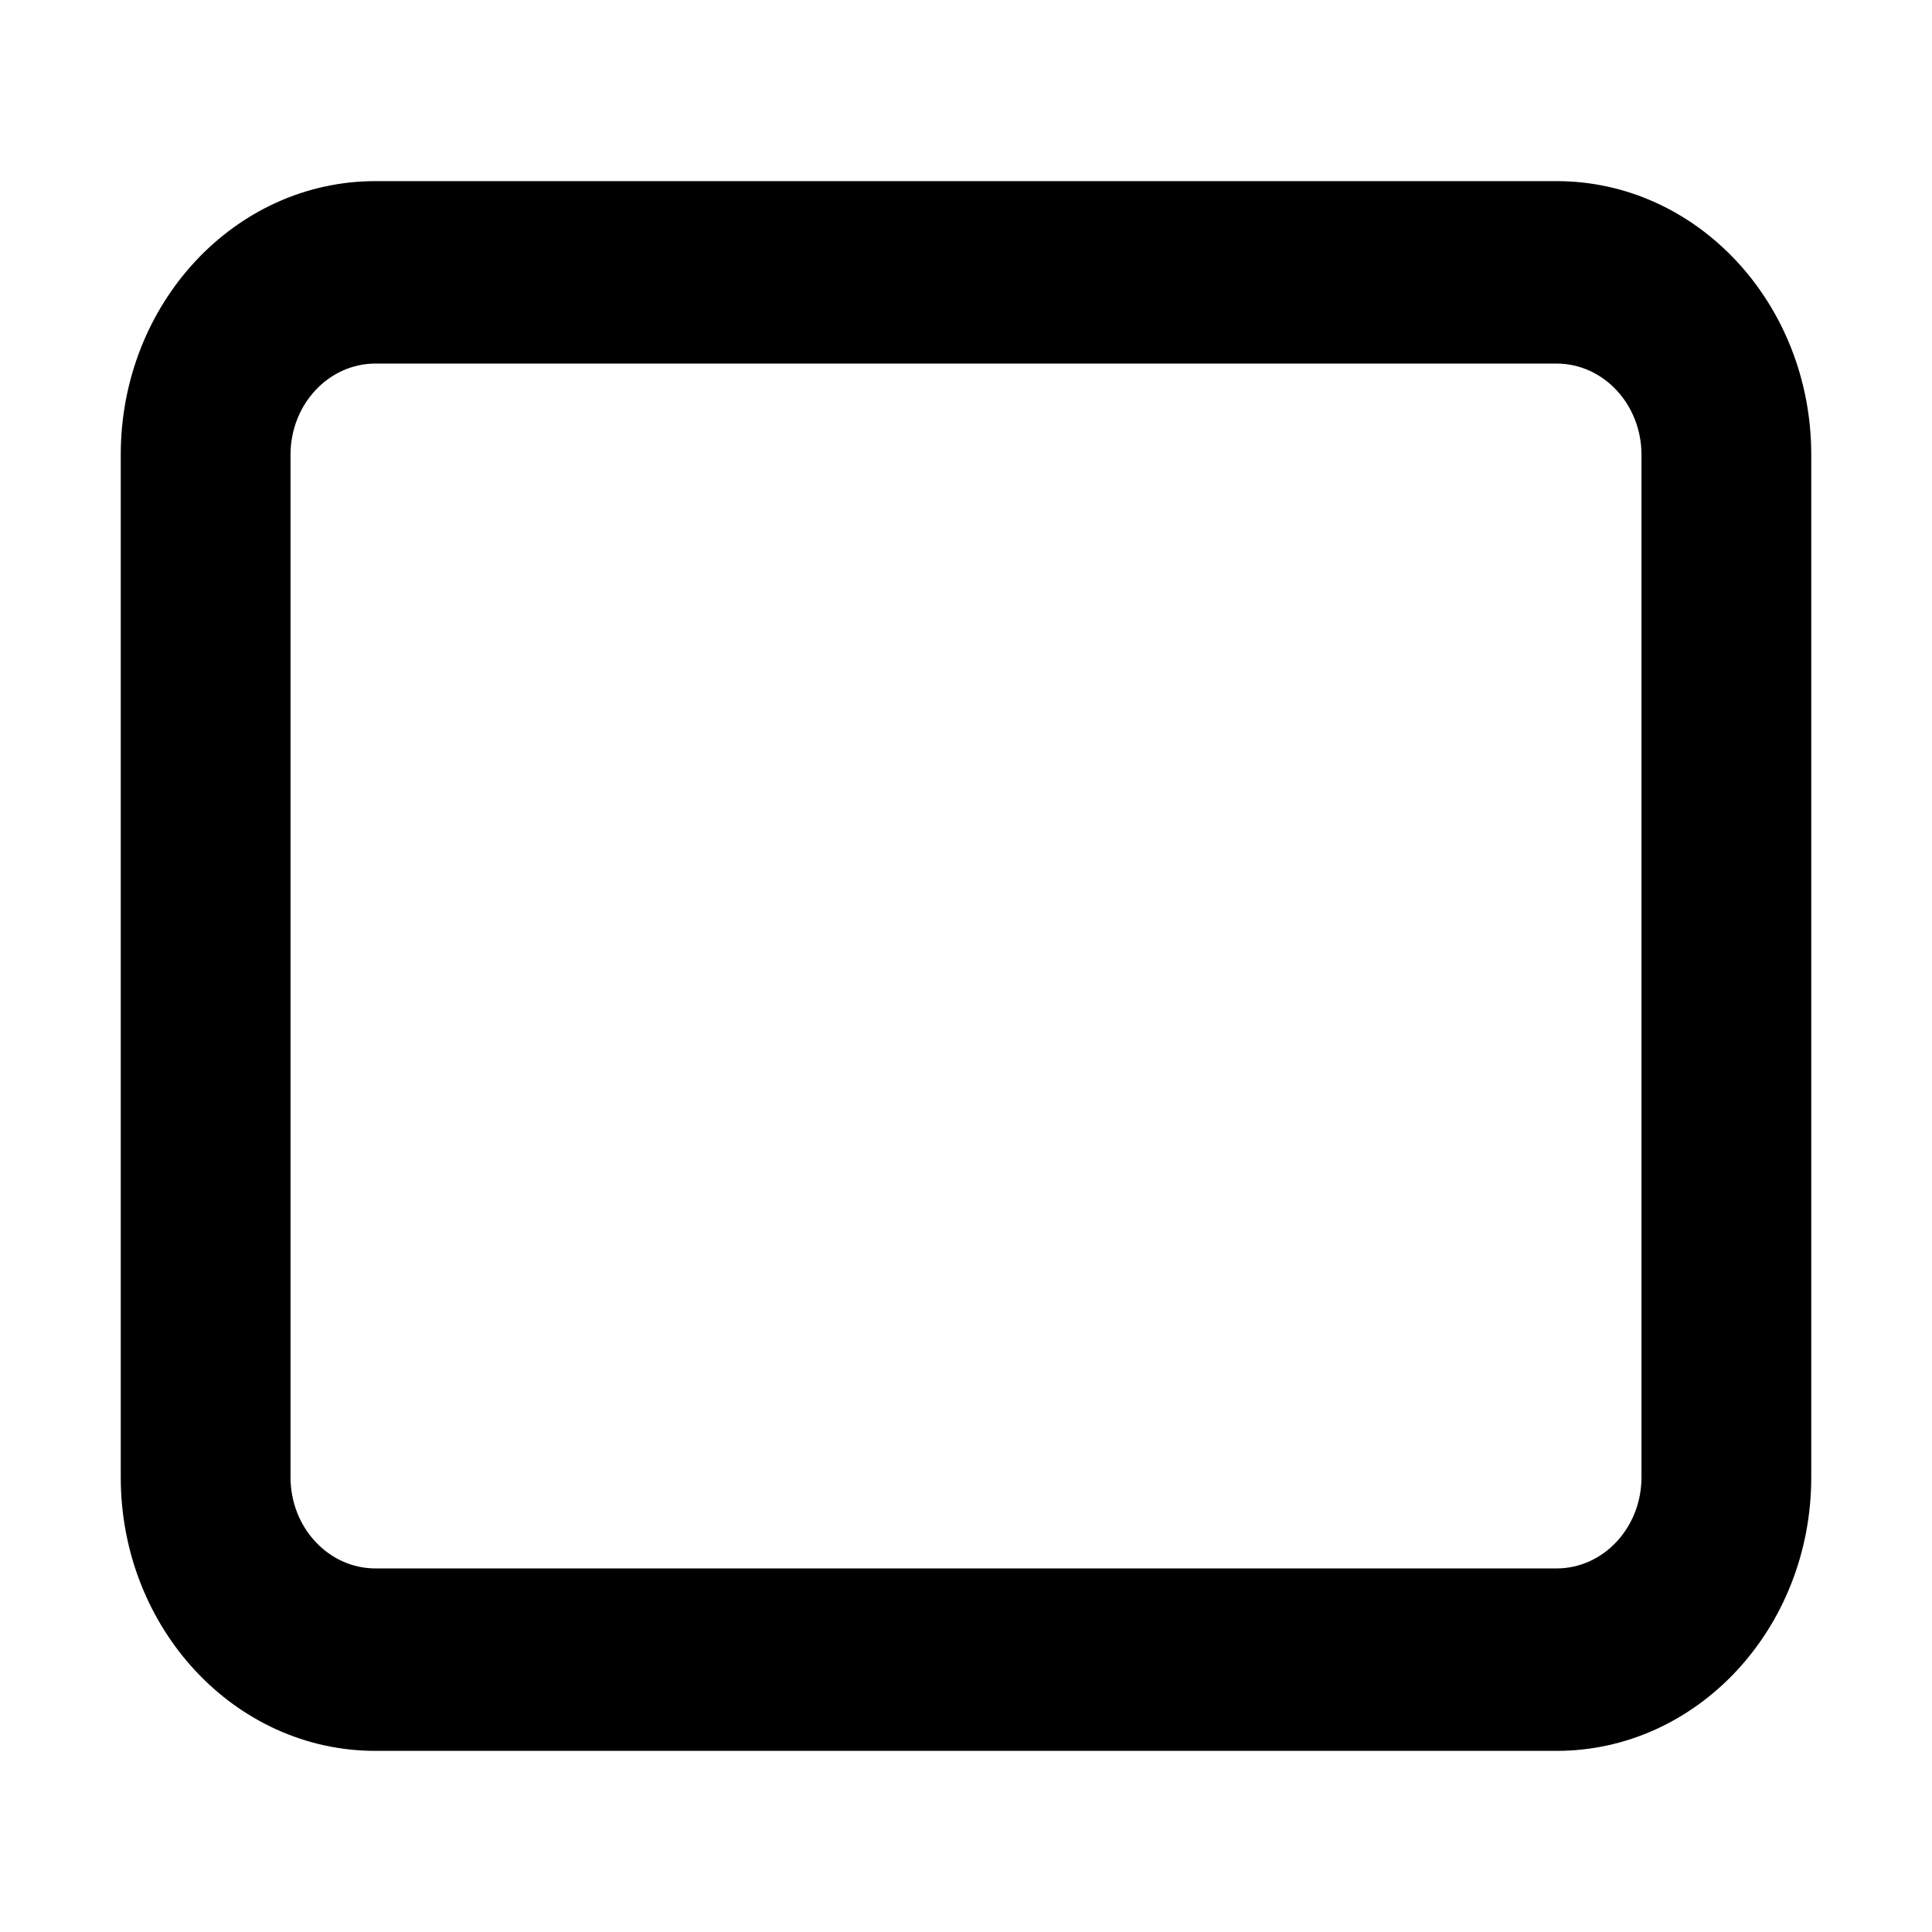
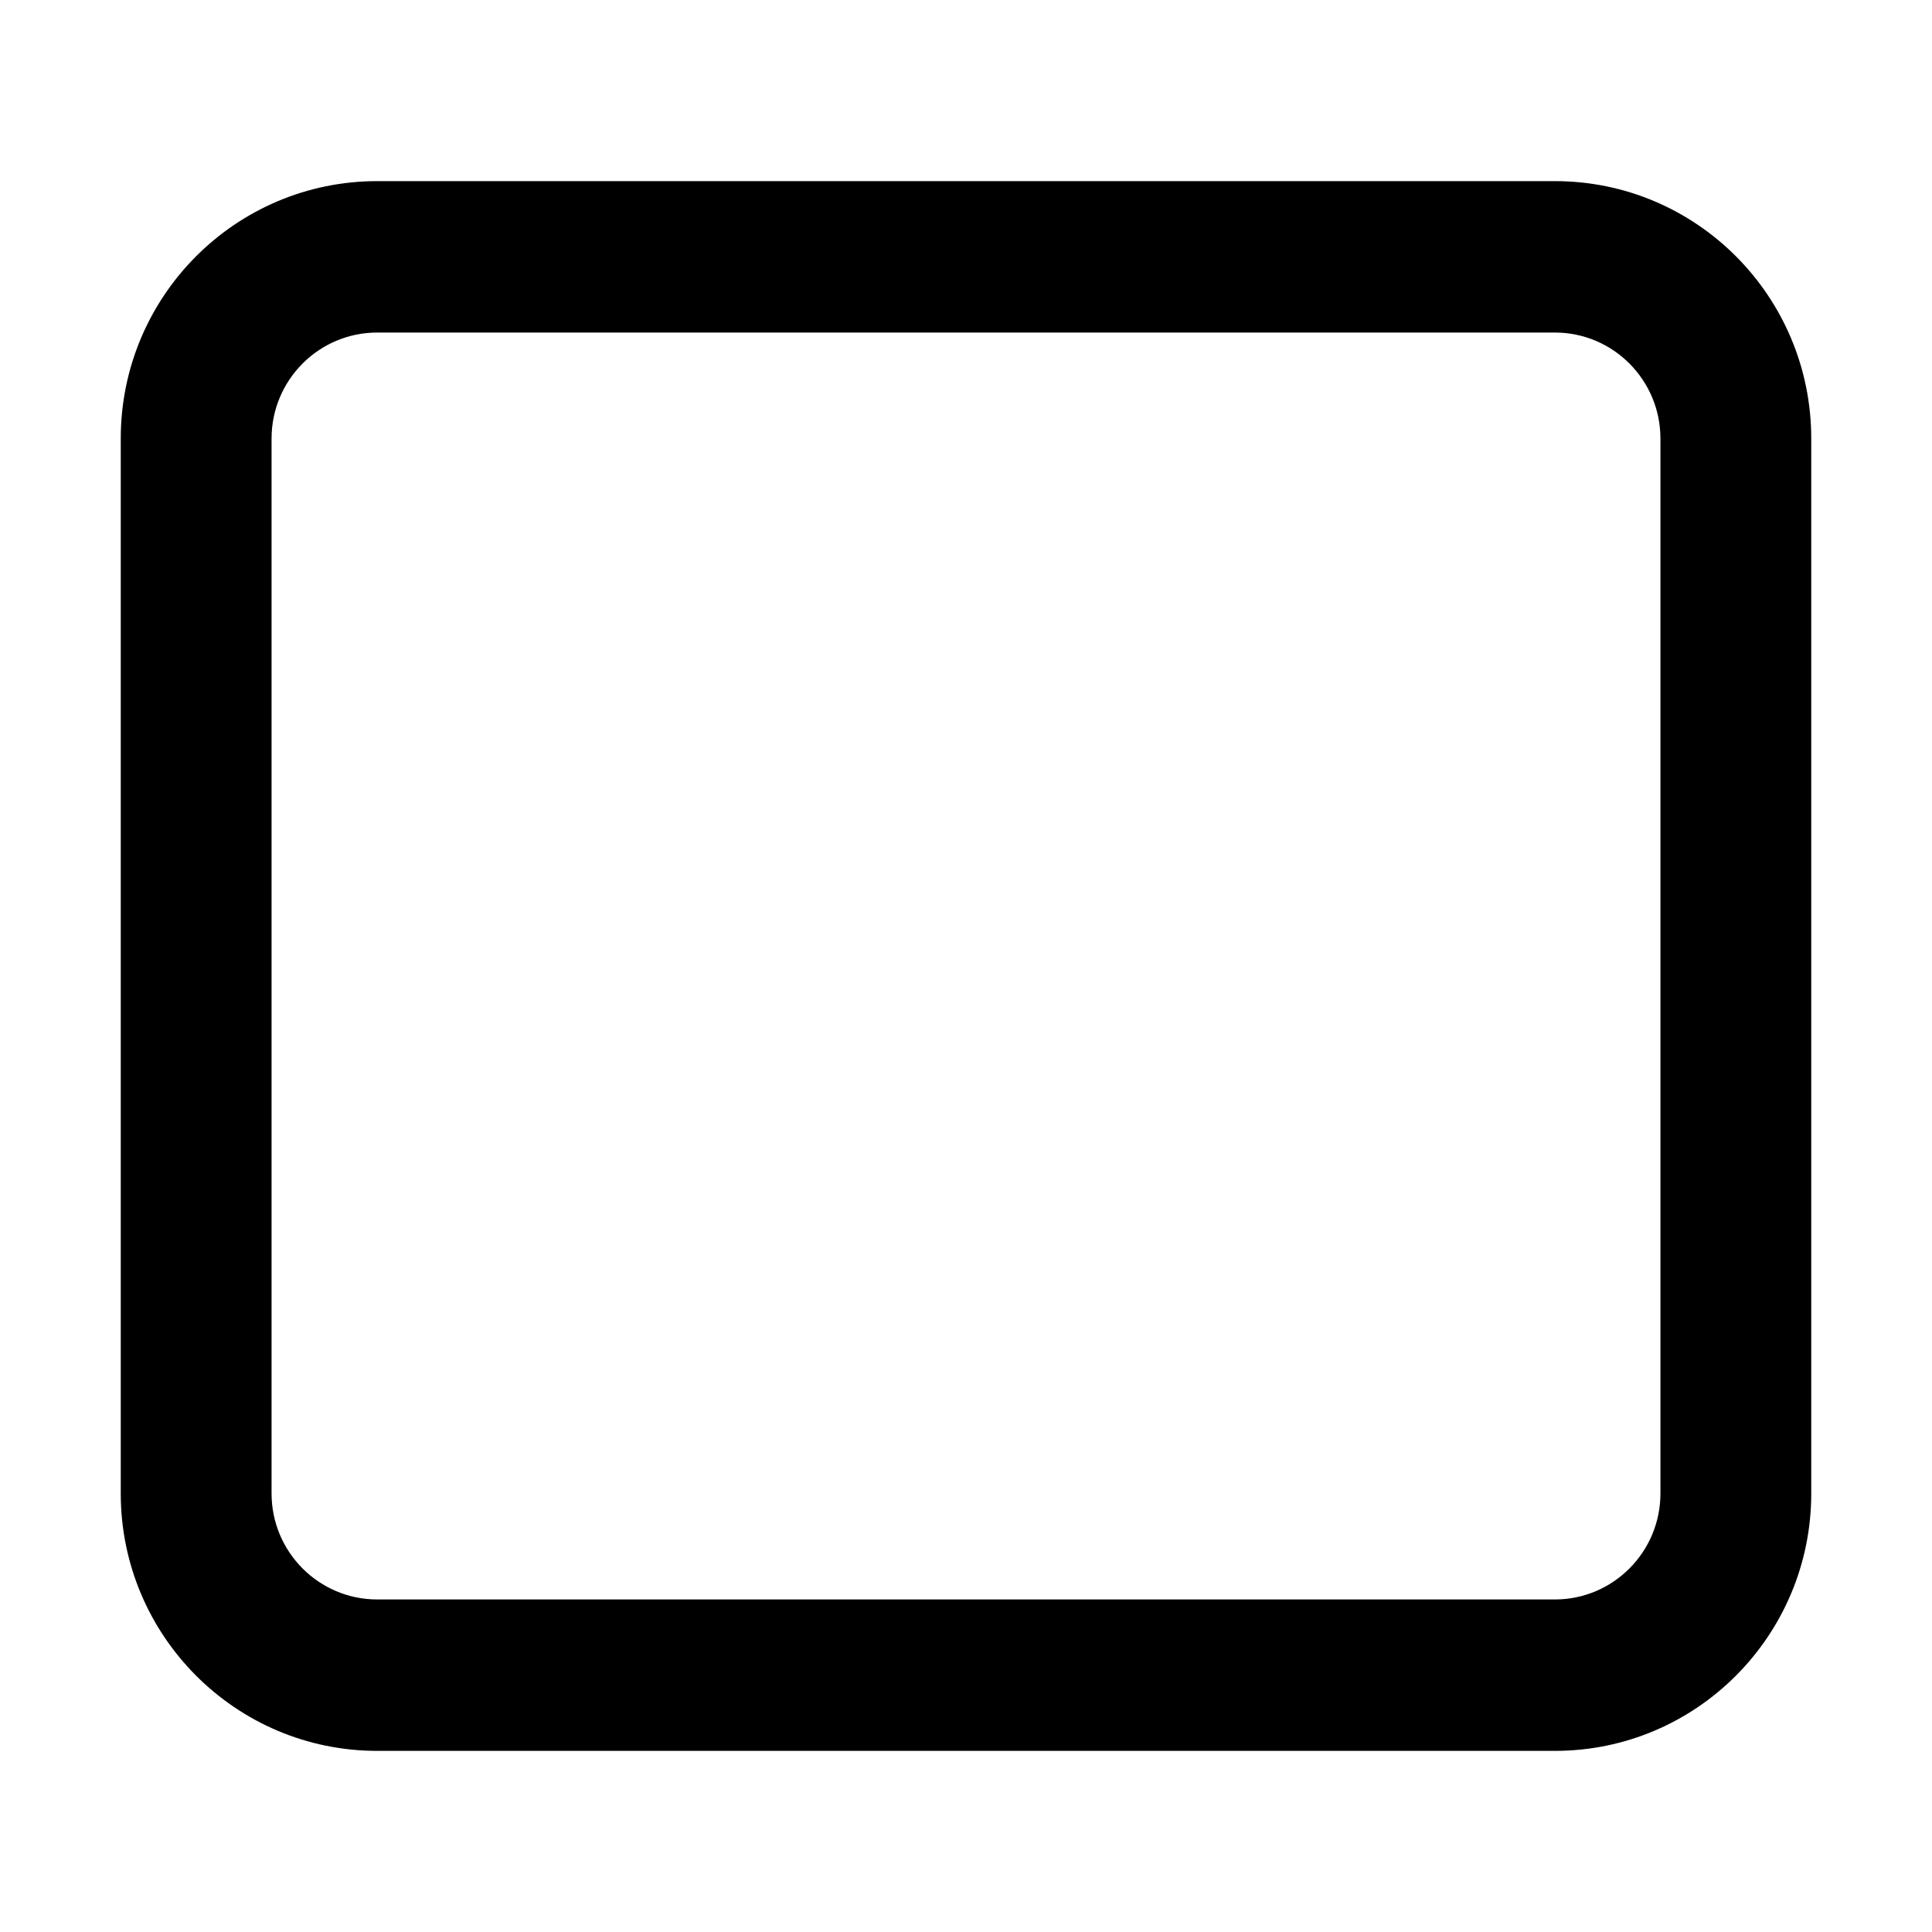
<svg xmlns="http://www.w3.org/2000/svg" width="16" height="16" viewBox="0 0 16 16" fill="currentColor">
-   <path d="M13.594 3.766C13.594 3.349 13.279 3.011 12.891 3.011H3.109C2.721 3.011 2.406 3.349 2.406 3.766V12.234C2.406 12.651 2.721 12.989 3.109 12.989H12.891C13.279 12.989 13.594 12.651 13.594 12.234V3.766ZM15 12.234C15 13.485 14.056 14.5 12.891 14.5H3.109C1.944 14.5 1 13.485 1 12.234V3.766C1 2.515 1.944 1.5 3.109 1.5H12.891C14.056 1.5 15 2.515 15 3.766V12.234Z" />
+   <path d="M13.751 3.632C13.751 3.147 13.359 2.754 12.877 2.754H3.124C2.641 2.754 2.249 3.147 2.249 3.632V12.368C2.249 12.853 2.641 13.246 3.124 13.246H12.877C13.359 13.246 13.751 12.853 13.751 12.368V3.632ZM15 12.368C15 13.545 14.049 14.5 12.877 14.5H3.124C1.951 14.5 1 13.545 1 12.368V3.632C1 2.454 1.951 1.5 3.124 1.5H12.877C14.049 1.5 15 2.454 15 3.632V12.368Z" />
</svg>
